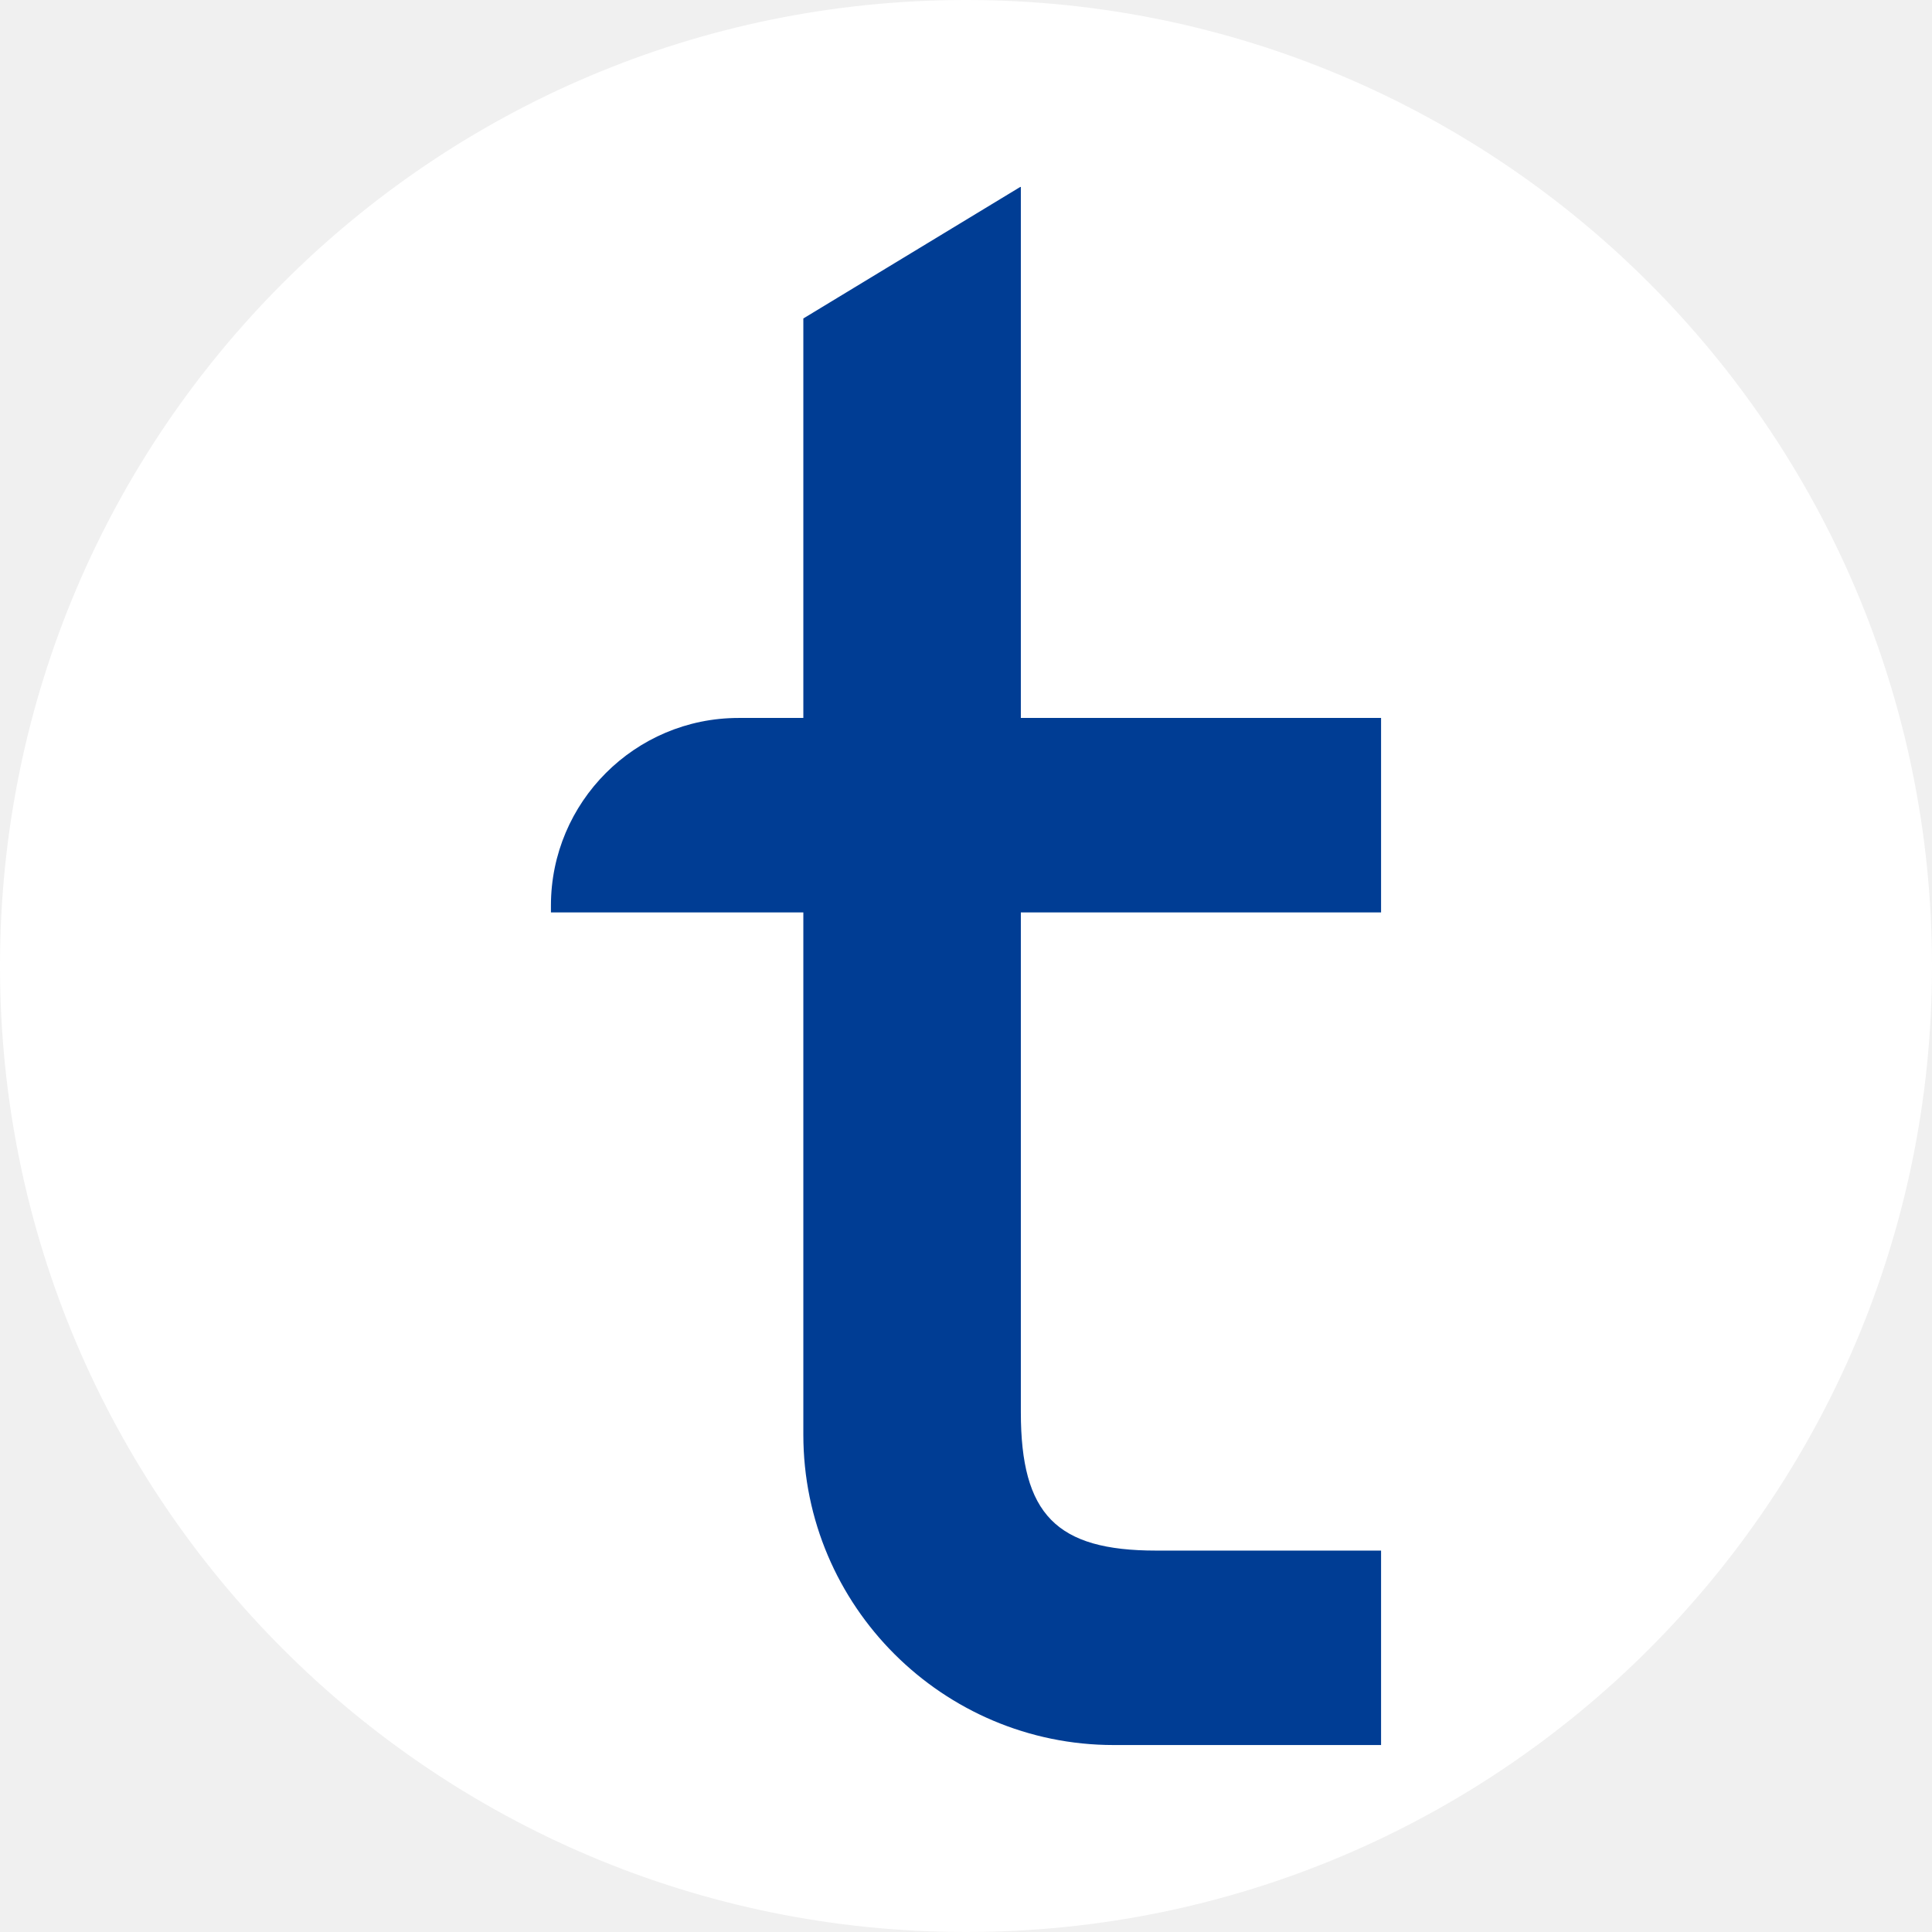
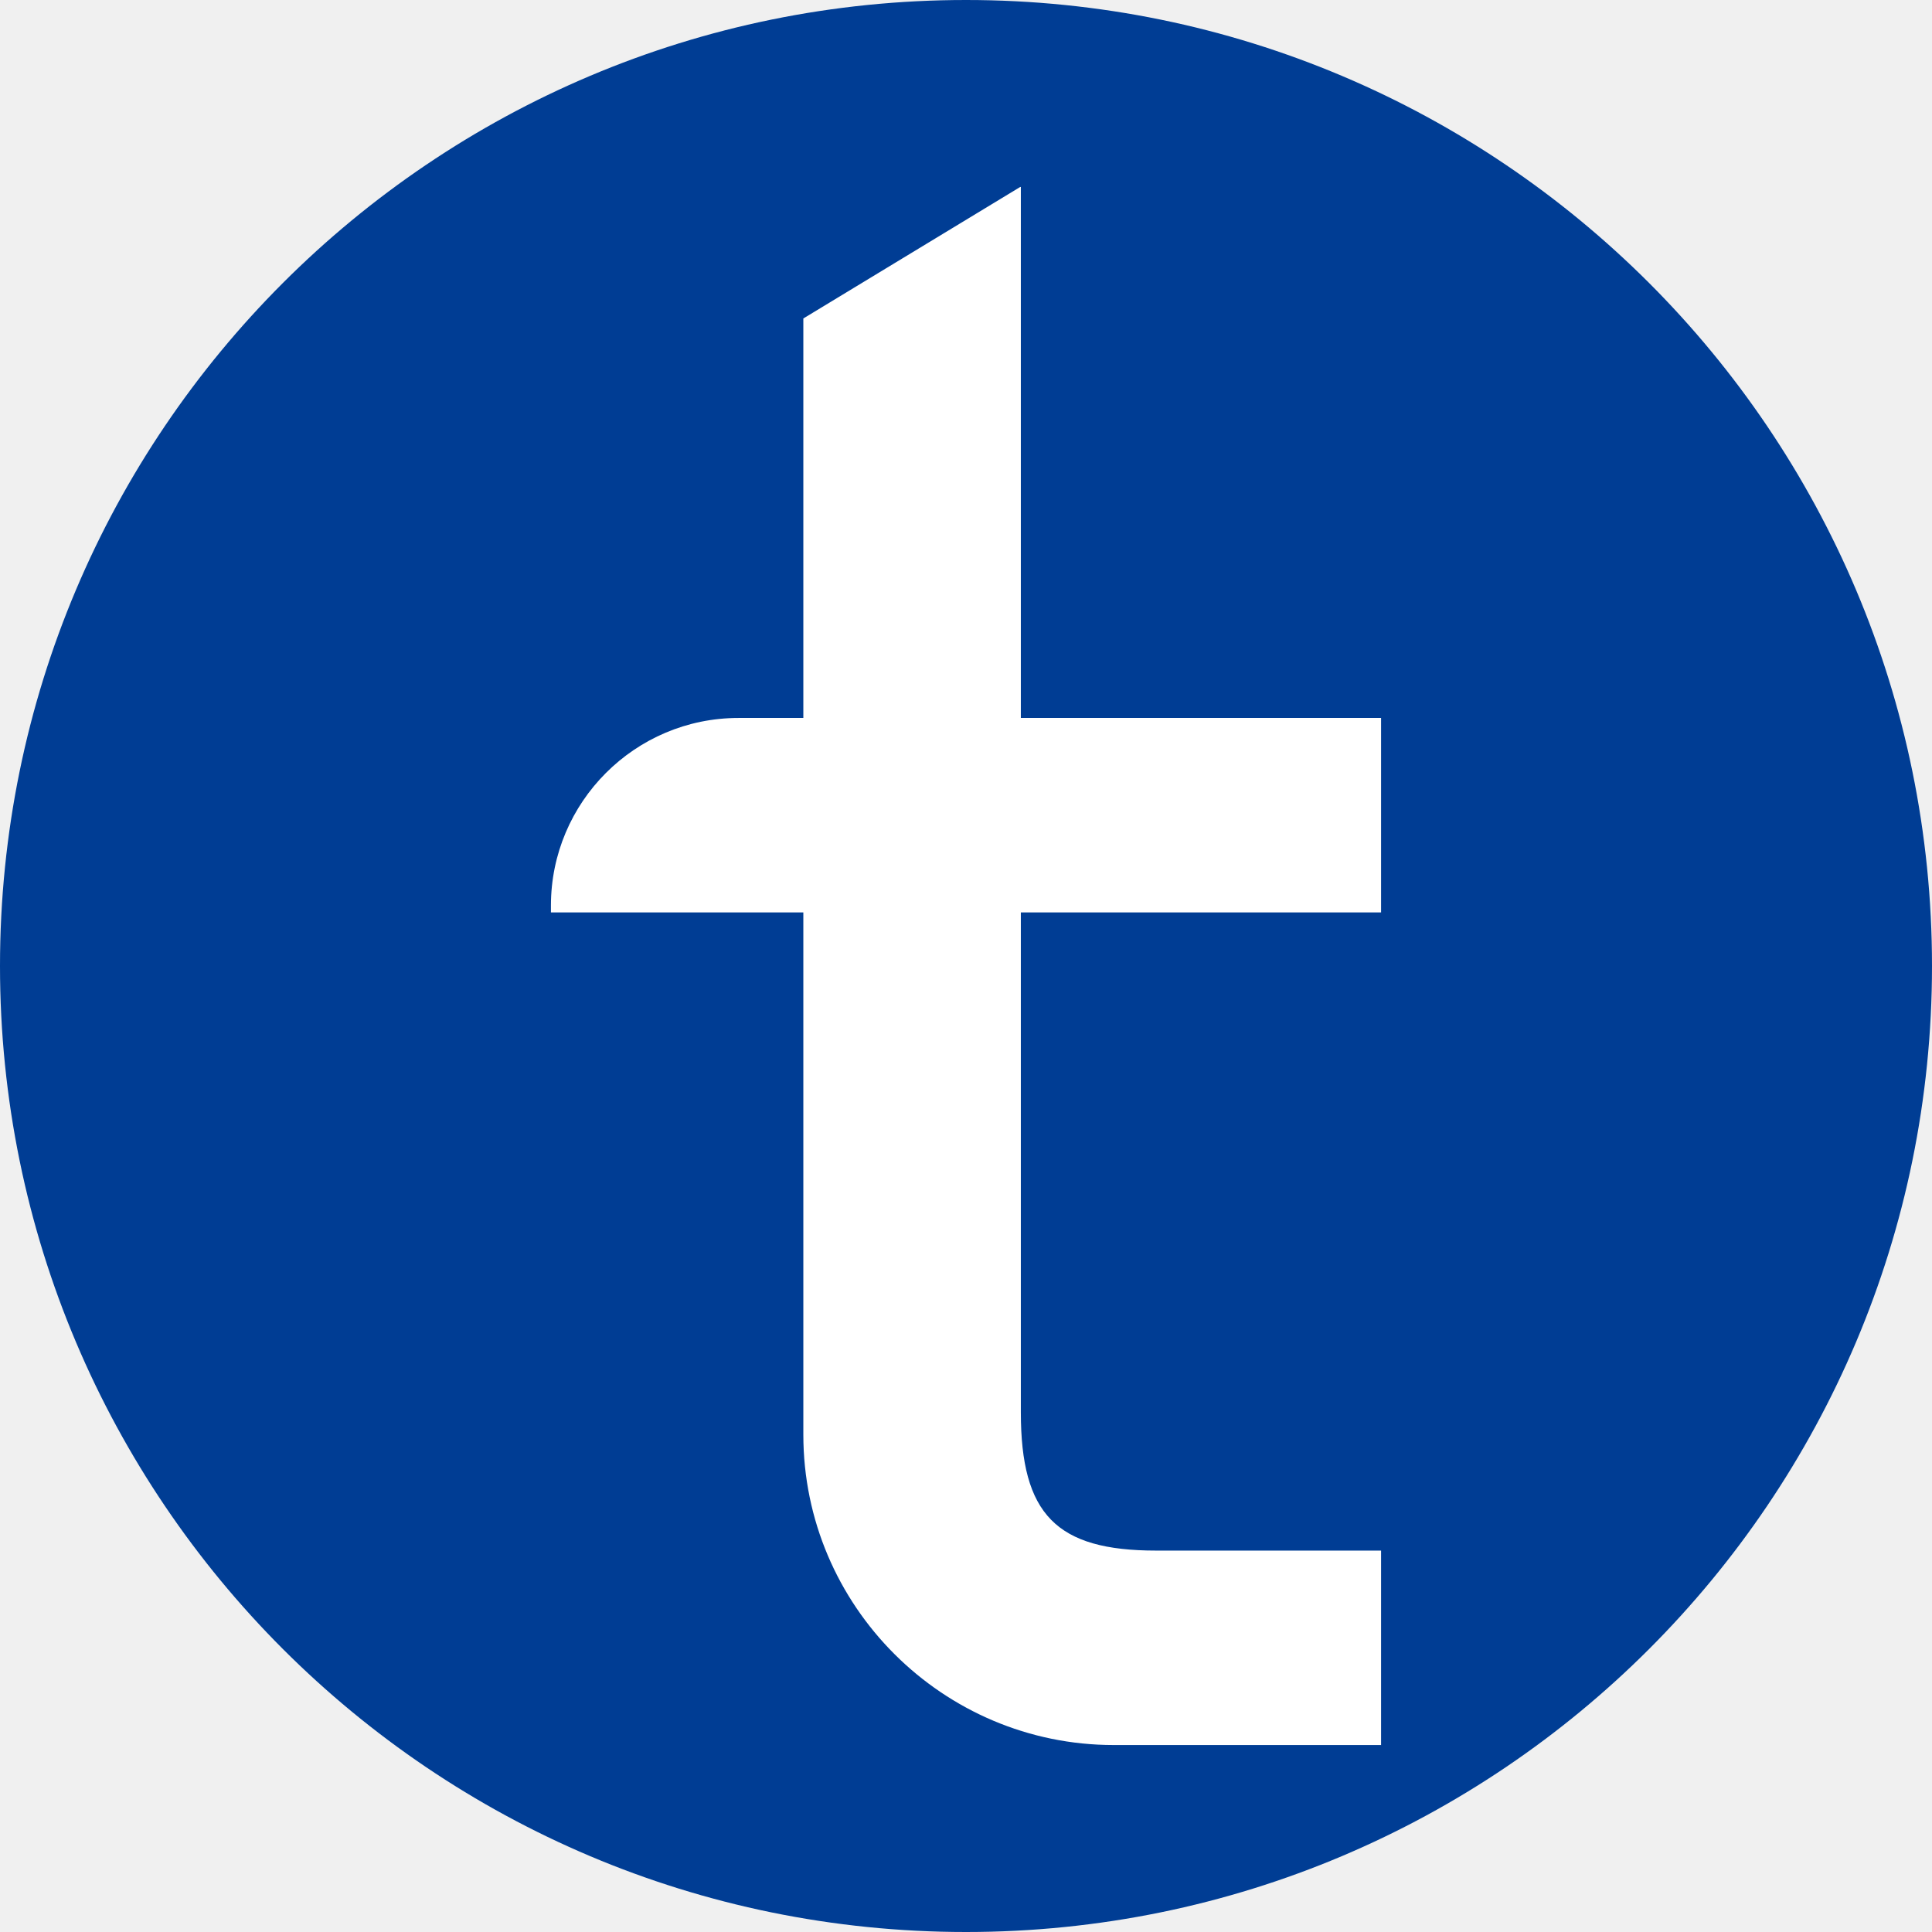
<svg xmlns="http://www.w3.org/2000/svg" version="1.1" id="Layer_1" x="0px" y="0px" viewBox="0 0 310 310" style="enable-background:new 0 0 310 310;" xml:space="preserve">
  <style type="text/css">
- 	.st0{fill:#FFFFFF;}
- 	.st1{fill:#003D94;}
+ 	.st0{fill:#003D94;}
+ 	.st1{fill:#FFFFFF;}
</style>
  <circle class="st0" cx="155" cy="155" r="155" />
  <g>
    <g>
      <g>
-         <path class="st1" d="M163.7,30l-34.8,21.1v64.1h-10.4c-16.6,0-30.1,13.5-30.1,30.1v1.1h40.5v83.8c0,27.5,22.4,49.8,49.8,49.8     h42.9v-31.2h-36.1c-16,0-21.7-5.8-21.7-22.2v-80.2h57.8v-31.2h-57.8V30z" />
+         <path class="st1" d="M163.7,30l-34.8,21.1v64.1h-10.4c-16.6,0-30.1,13.5-30.1,30.1v1.1h40.5v83.8c0,27.5,22.4,49.8,49.8,49.8     h42.9v-31.2h-36.1c-16,0-21.7-5.8-21.7-22.2v-80.2h57.8v-31.2h-57.8V30H163.7z" />
      </g>
    </g>
  </g>
</svg>
